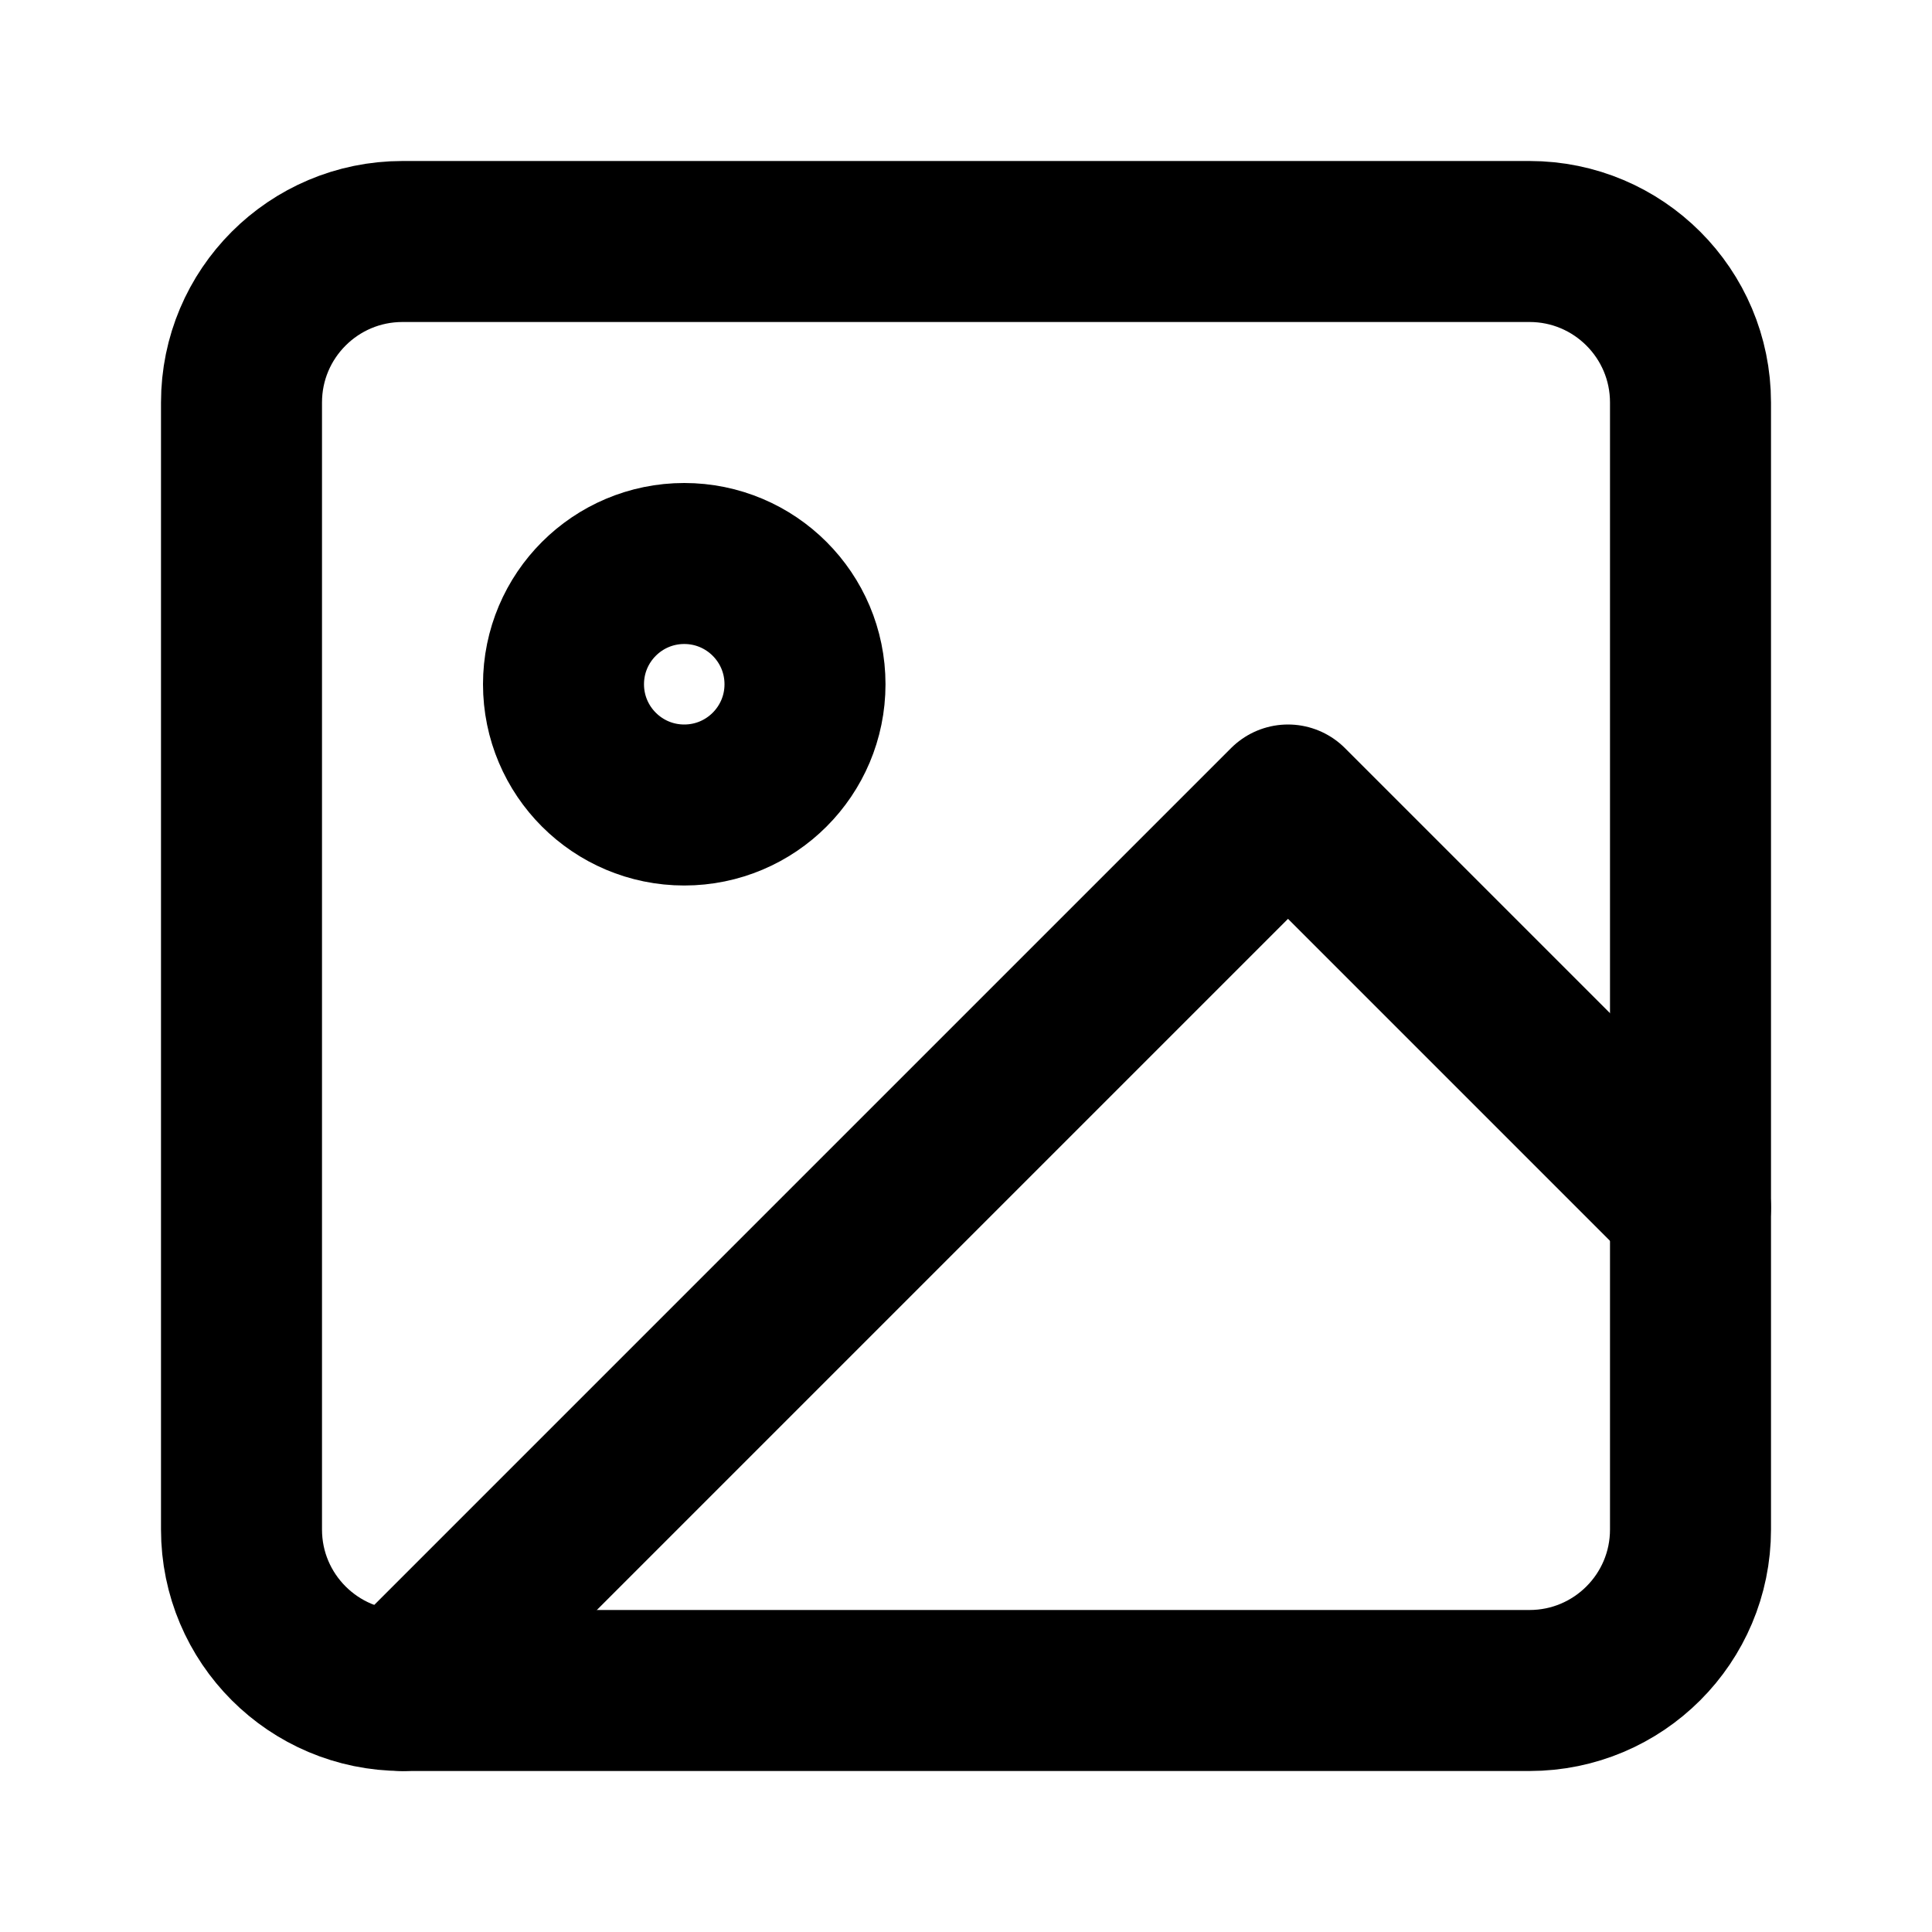
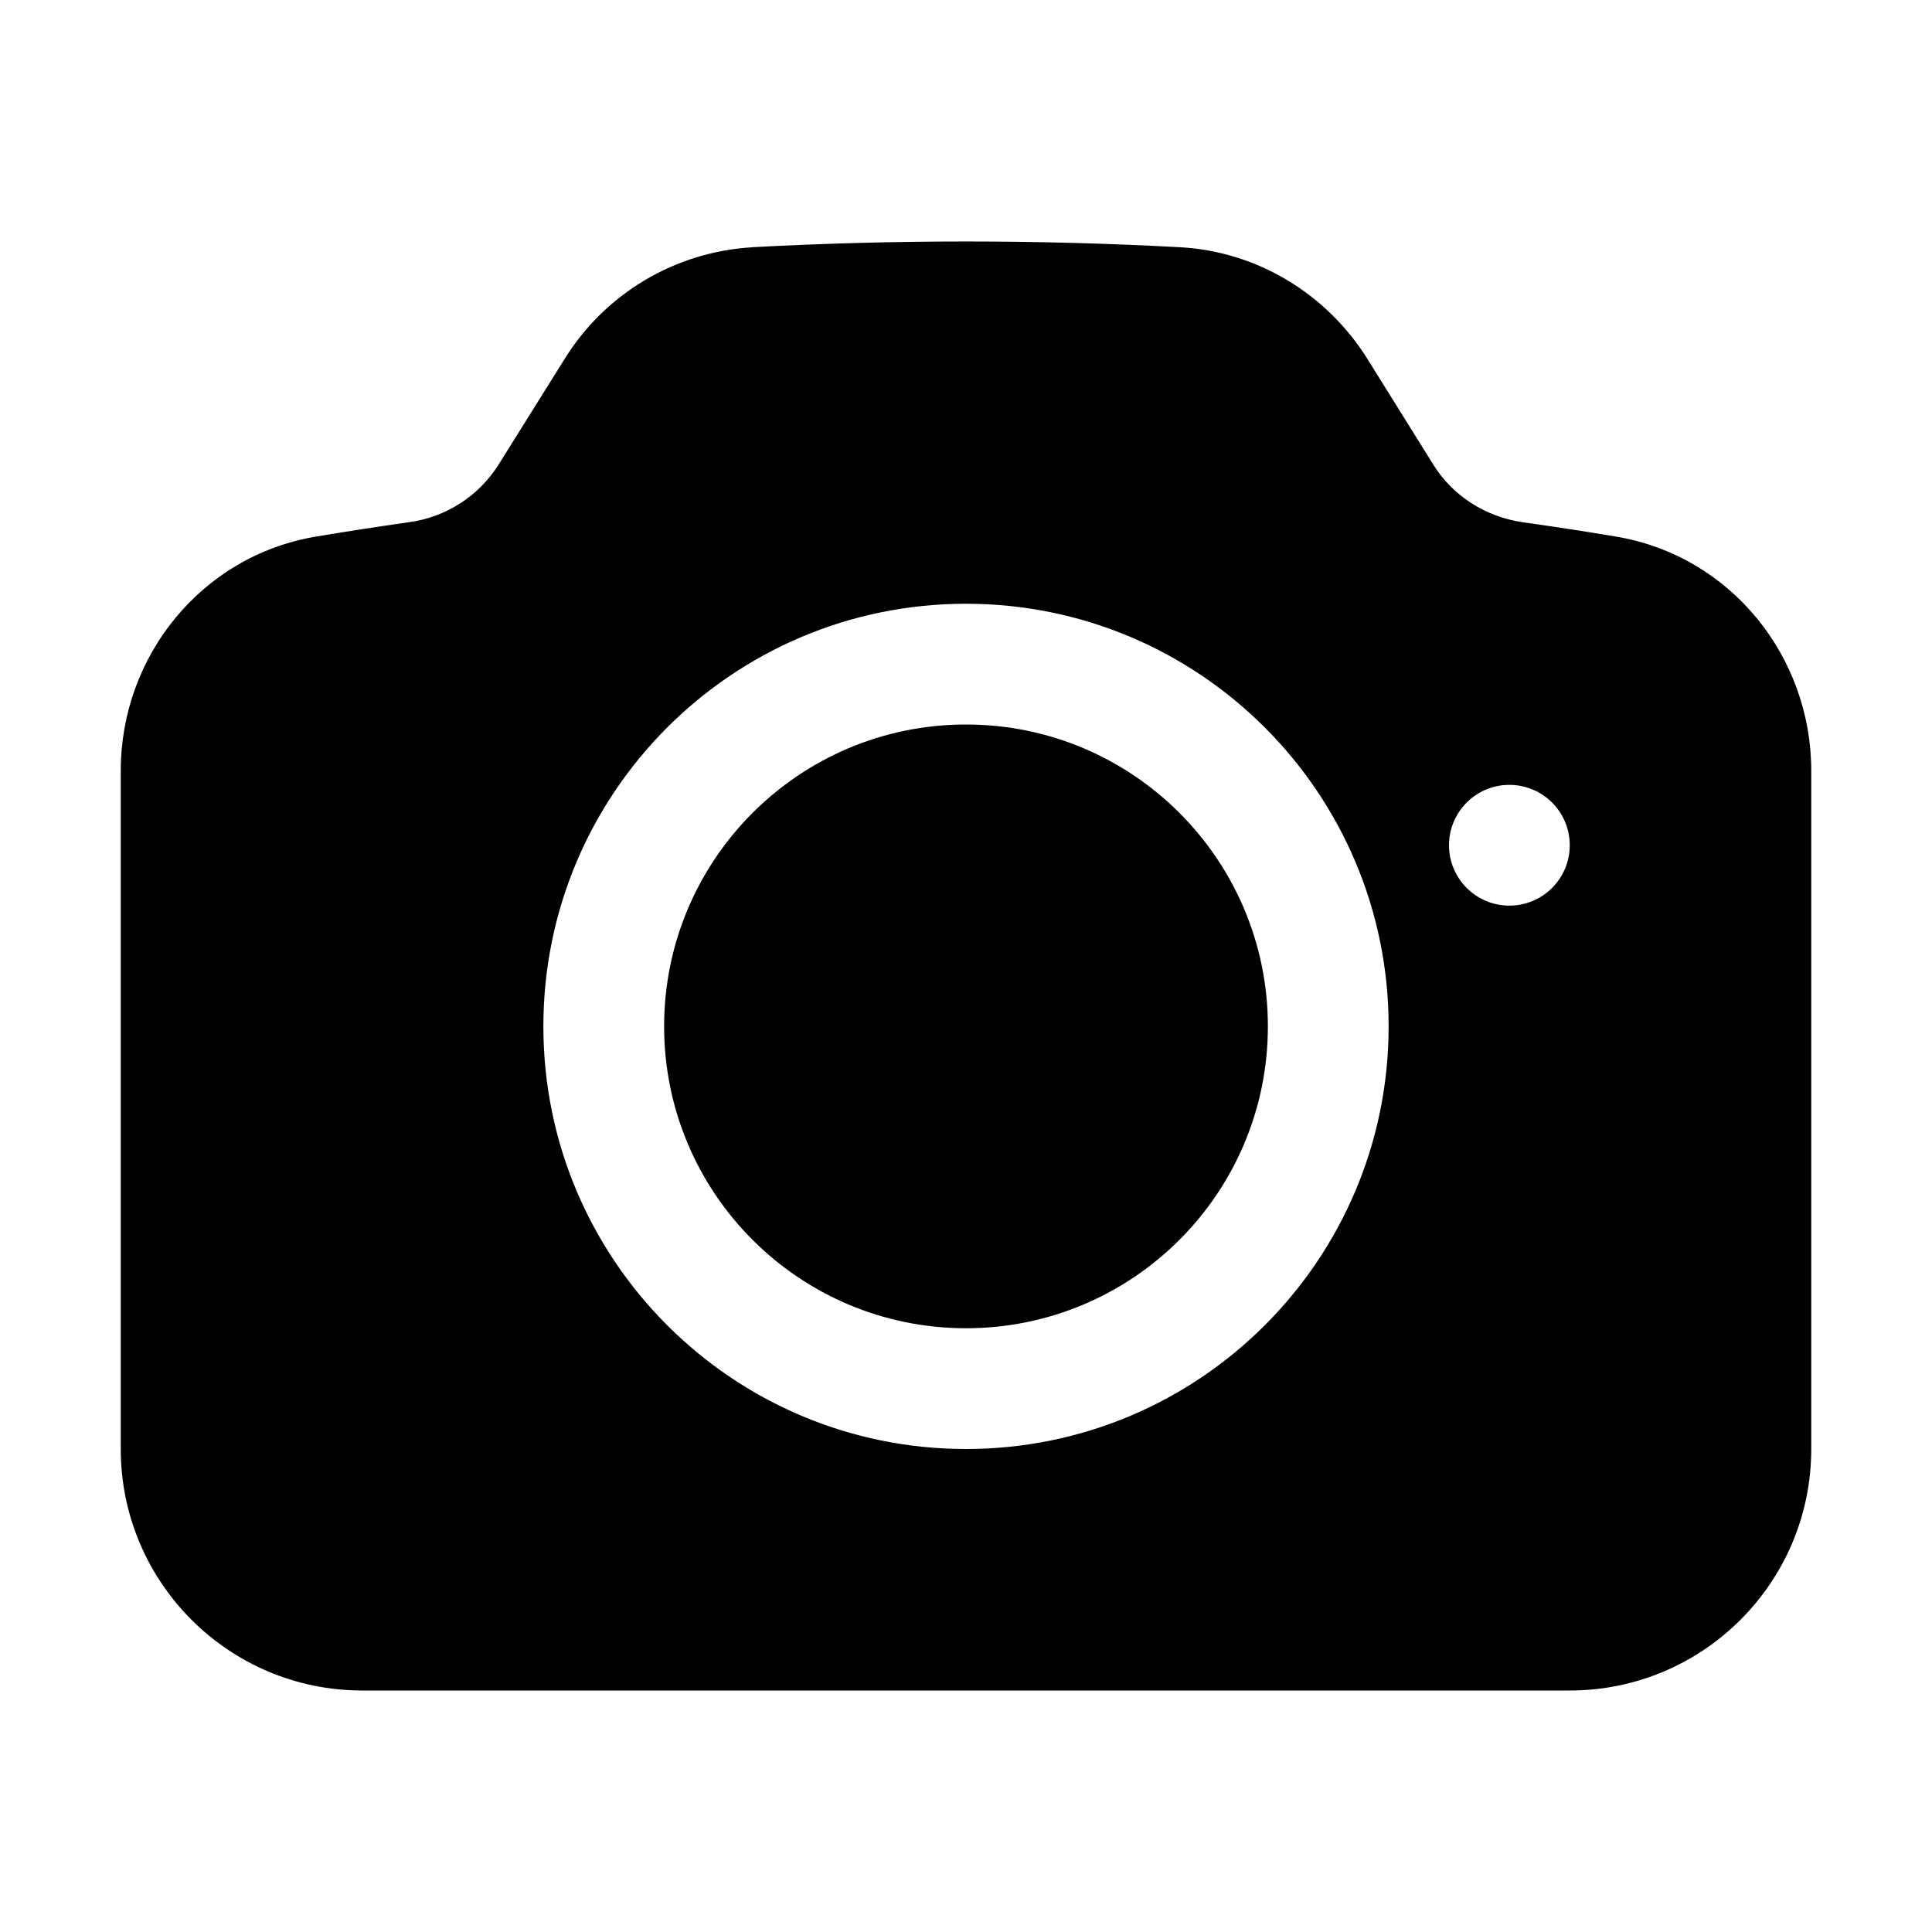
- <svg viewBox="0 0 24 24" width="24" height="24" stroke="currentColor" stroke-width="2" fill="none" stroke-linecap="round" stroke-linejoin="round" class="css-i6dzq1">
-   <rect x="3" y="3" width="18" height="18" rx="2" ry="2" />
-   <circle cx="8.5" cy="8.5" r="1.5" />
-   <polyline points="21 15 16 10 5 21" />
+ <svg xmlns="http://www.w3.org/2000/svg" viewBox="0 0 24 24" fill="currentColor" class="size-6">
+   <path d="M12 9a3.75 3.75 0 1 0 0 7.5A3.75 3.75 0 0 0 12 9Z" />
+   <path fill-rule="evenodd" d="M9.344 3.071a49.52 49.52 0 0 1 5.312 0c.967.052 1.83.585 2.332 1.39l.821 1.317c.24.383.645.643 1.11.71.386.054.77.113 1.152.177 1.432.239 2.429 1.493 2.429 2.909V18a3 3 0 0 1-3 3h-15a3 3 0 0 1-3-3V9.574c0-1.416.997-2.67 2.429-2.909.382-.064.766-.123 1.151-.178a1.56 1.56 0 0 0 1.11-.71l.822-1.315a2.942 2.942 0 0 1 2.332-1.39ZM6.75 12.75a5.25 5.25 0 1 1 10.5 0 5.25 5.25 0 0 1-10.5 0Zm12-1.5a.75.75 0 1 0 0-1.5.75.75 0 0 0 0 1.5Z" clip-rule="evenodd" />
</svg>
